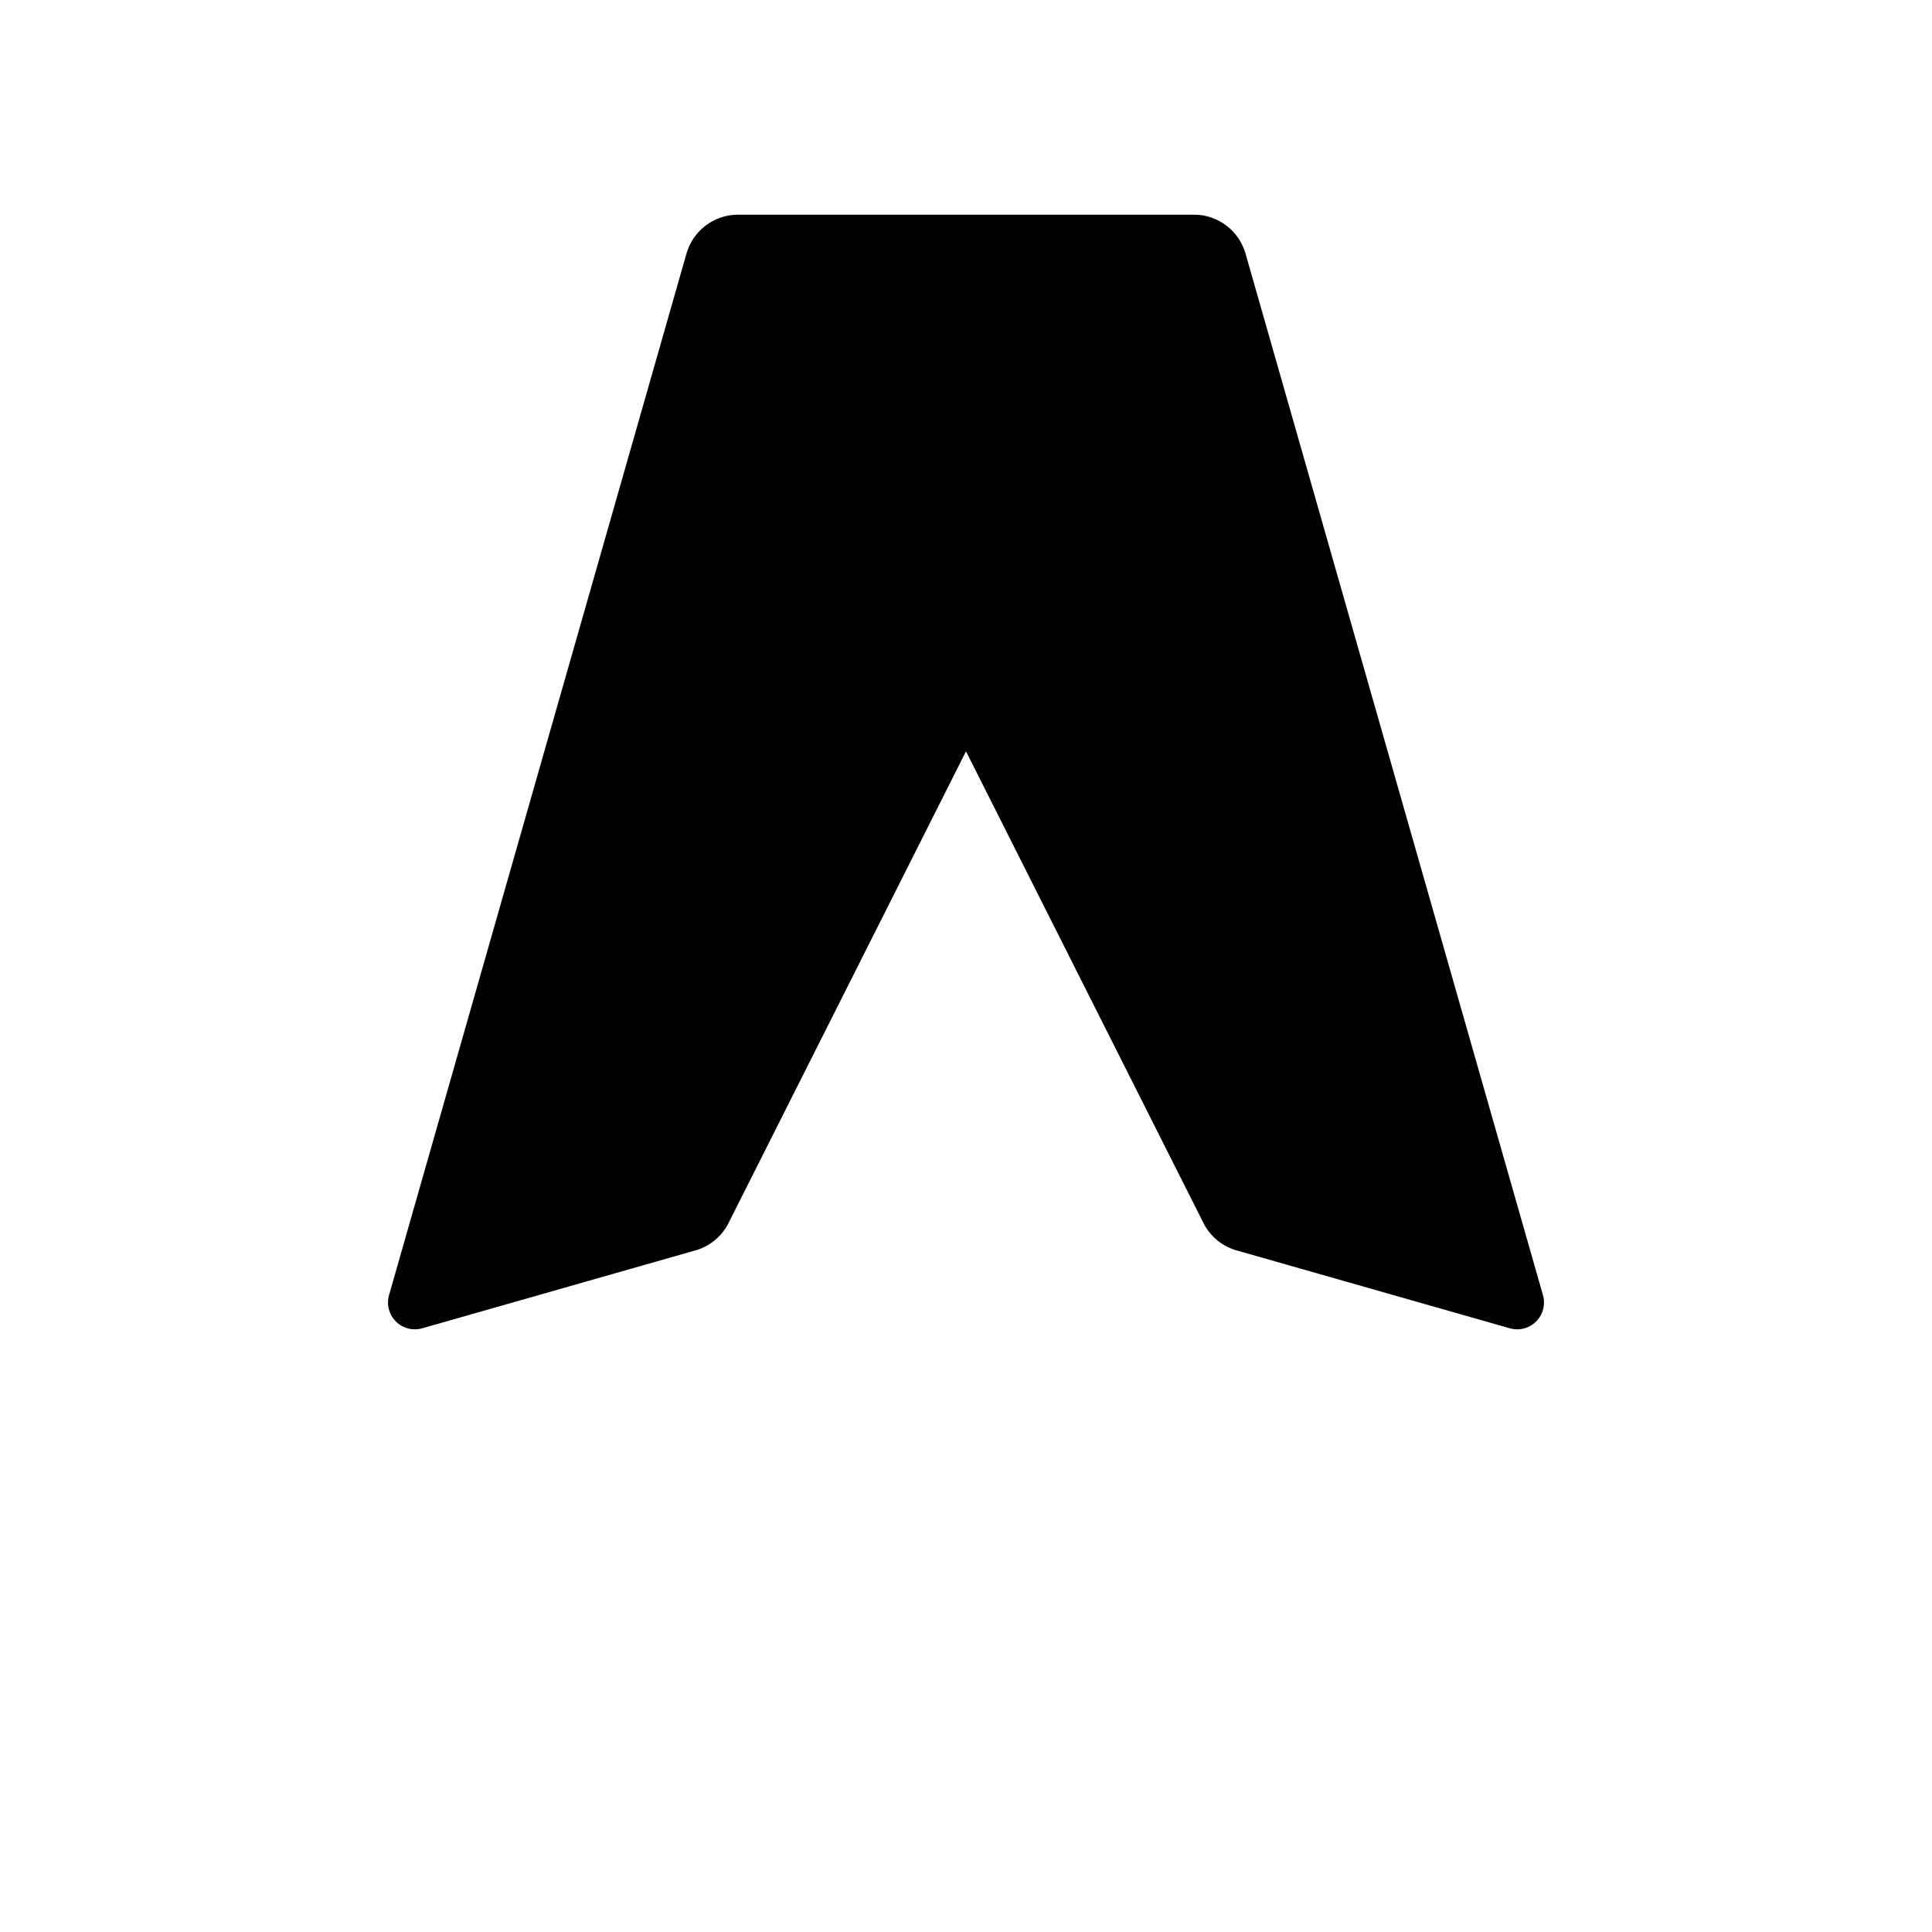
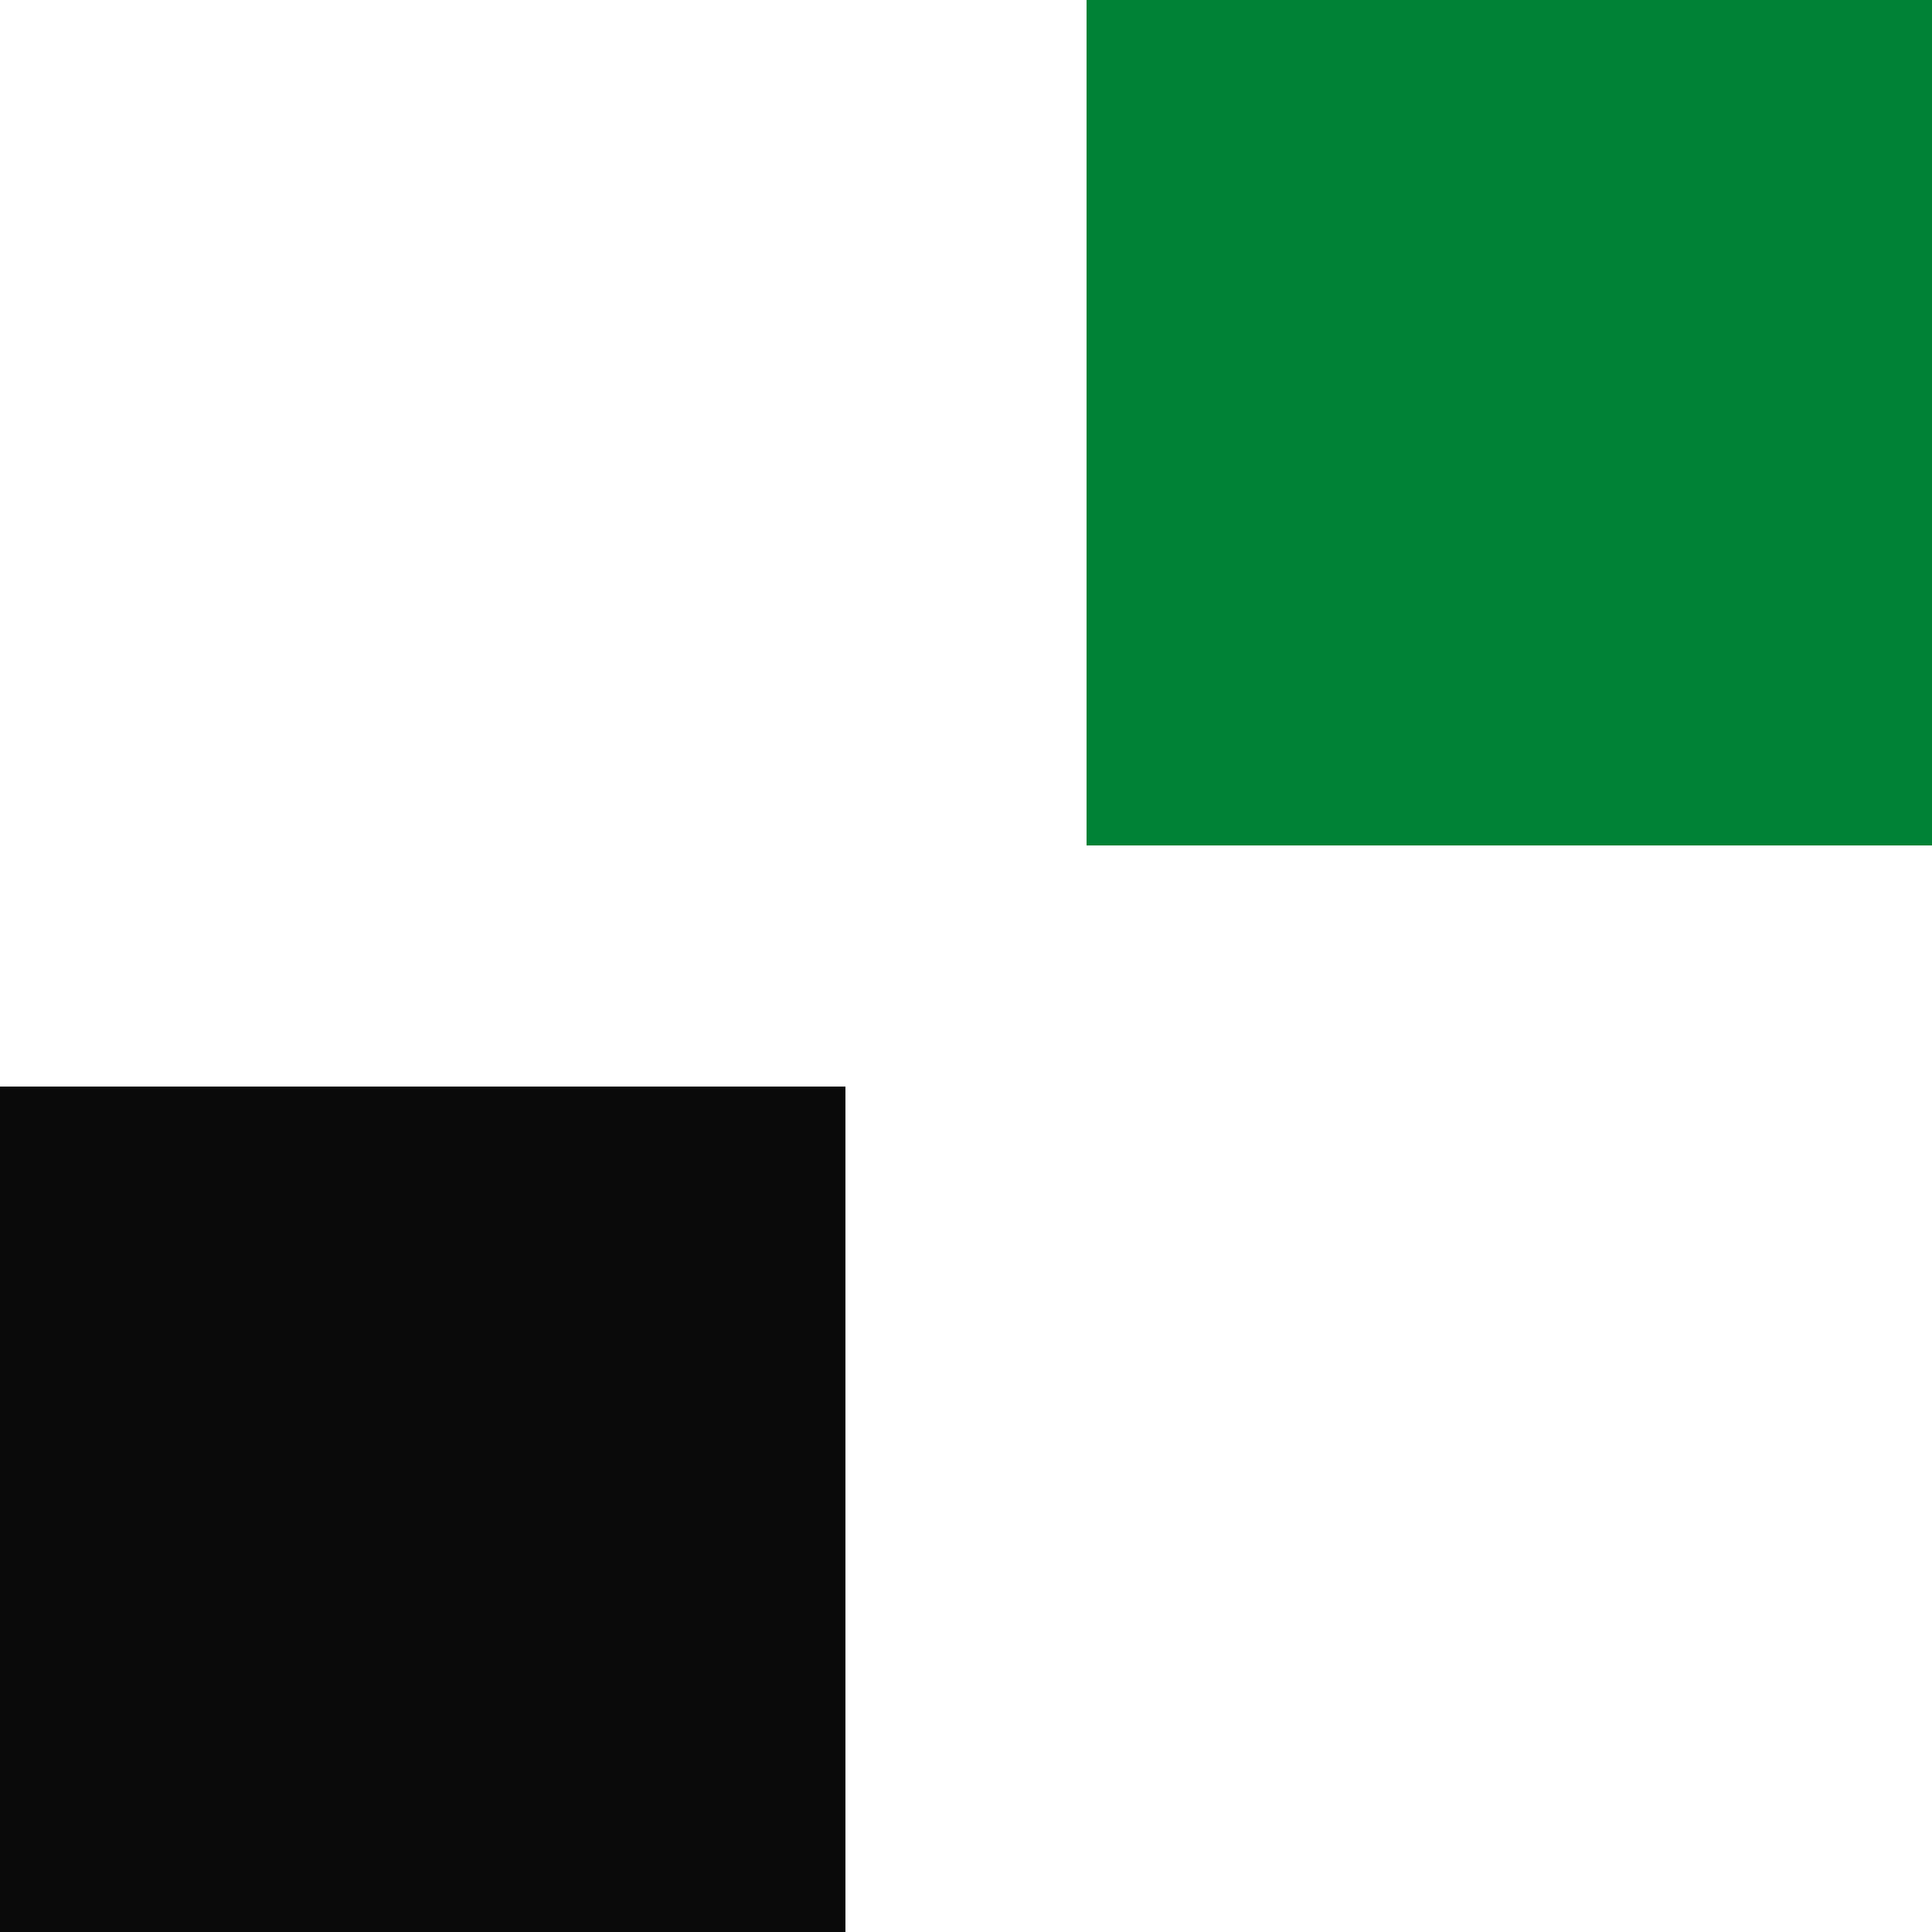
- <svg xmlns="http://www.w3.org/2000/svg" fill="none" viewBox="0 0 36 36">
-   <path fill="#000" d="M22.25 4h-8.5a1 1 0 0 0-.96.73l-5.54 19.4a.5.5 0 0 0 .62.62l5.05-1.44a1 1 0 0 0 .67-.55L18 14l4.41 8.76a1 1 0 0 0 .67.55l5.05 1.44a.5.5 0 0 0 .62-.62l-5.54-19.4a1 1 0 0 0-.96-.73Z" />
+ <svg xmlns="http://www.w3.org/2000/svg" viewBox="0 0 16 16" shape-rendering="crispEdges">
+   <style>
+     .ink { fill: #0a0a0a; } .accent { fill: #008236; }
+     @media (prefers-color-scheme: dark) { .ink { fill: #fafafa; } .accent { fill: #9ae600; } }
+   </style>
+   <rect class="ink" x="0" y="9" width="7" height="7" />
+   <rect class="accent" x="9" y="0" width="7" height="7" />
</svg>
